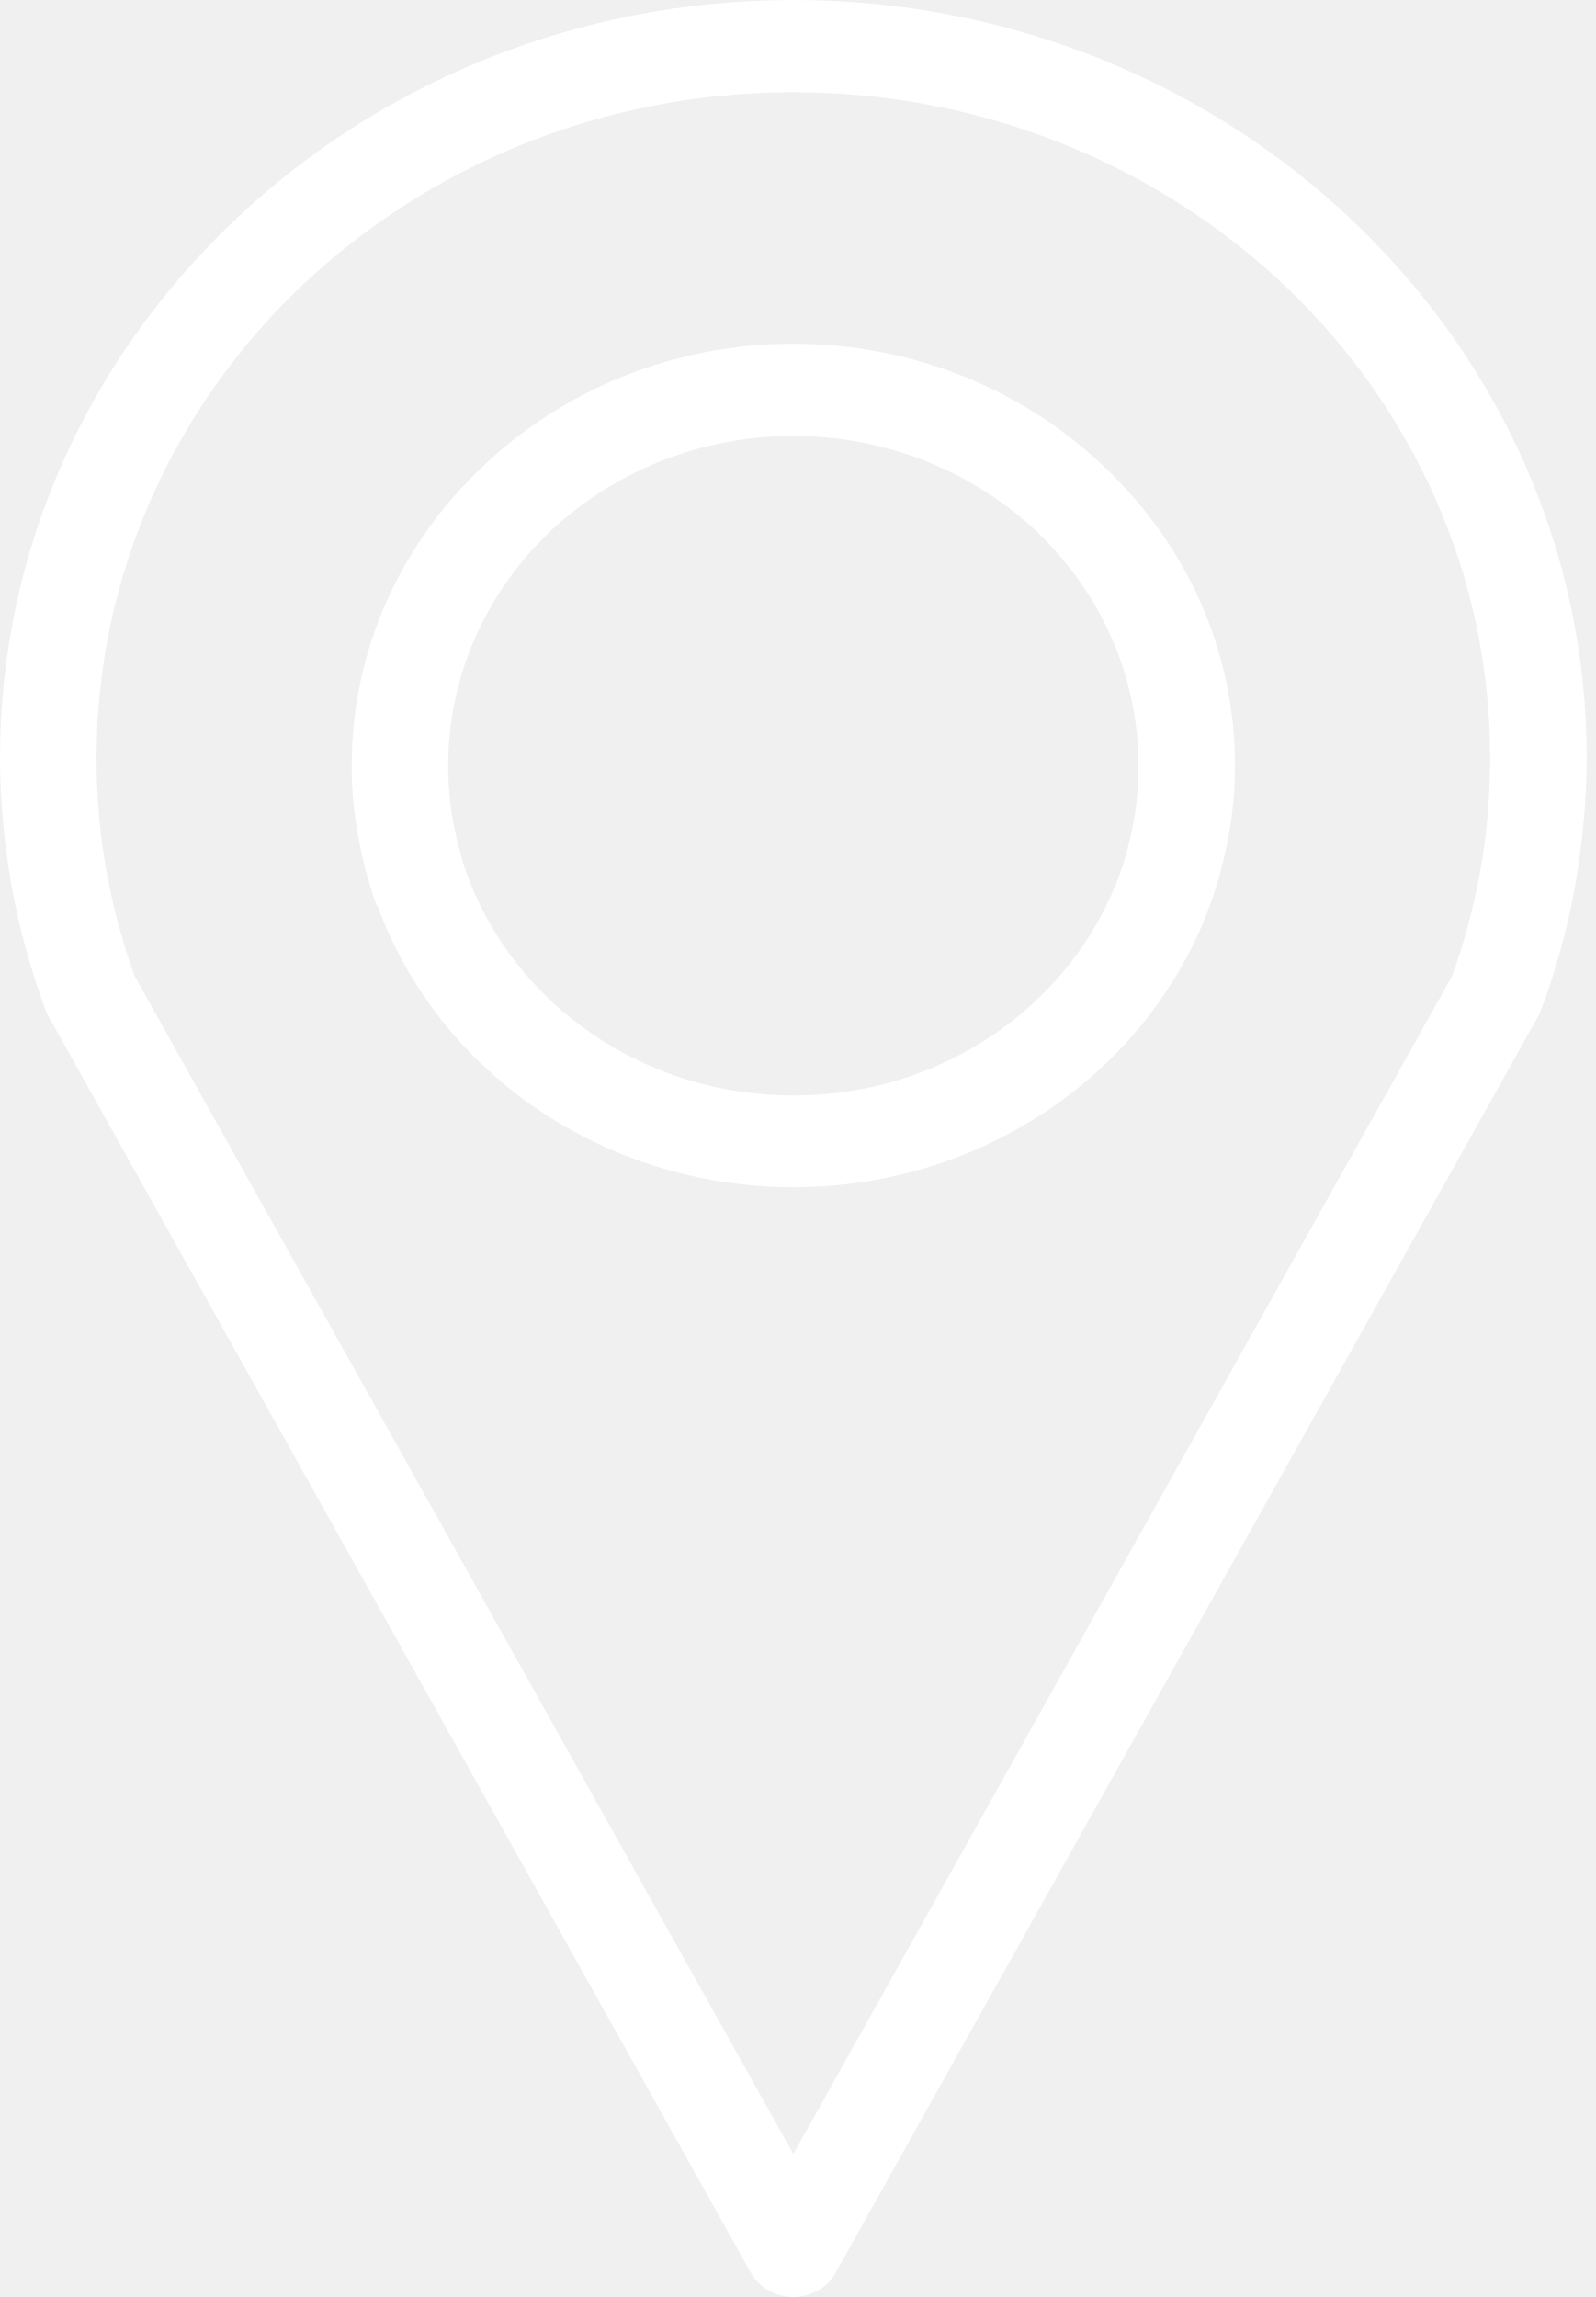
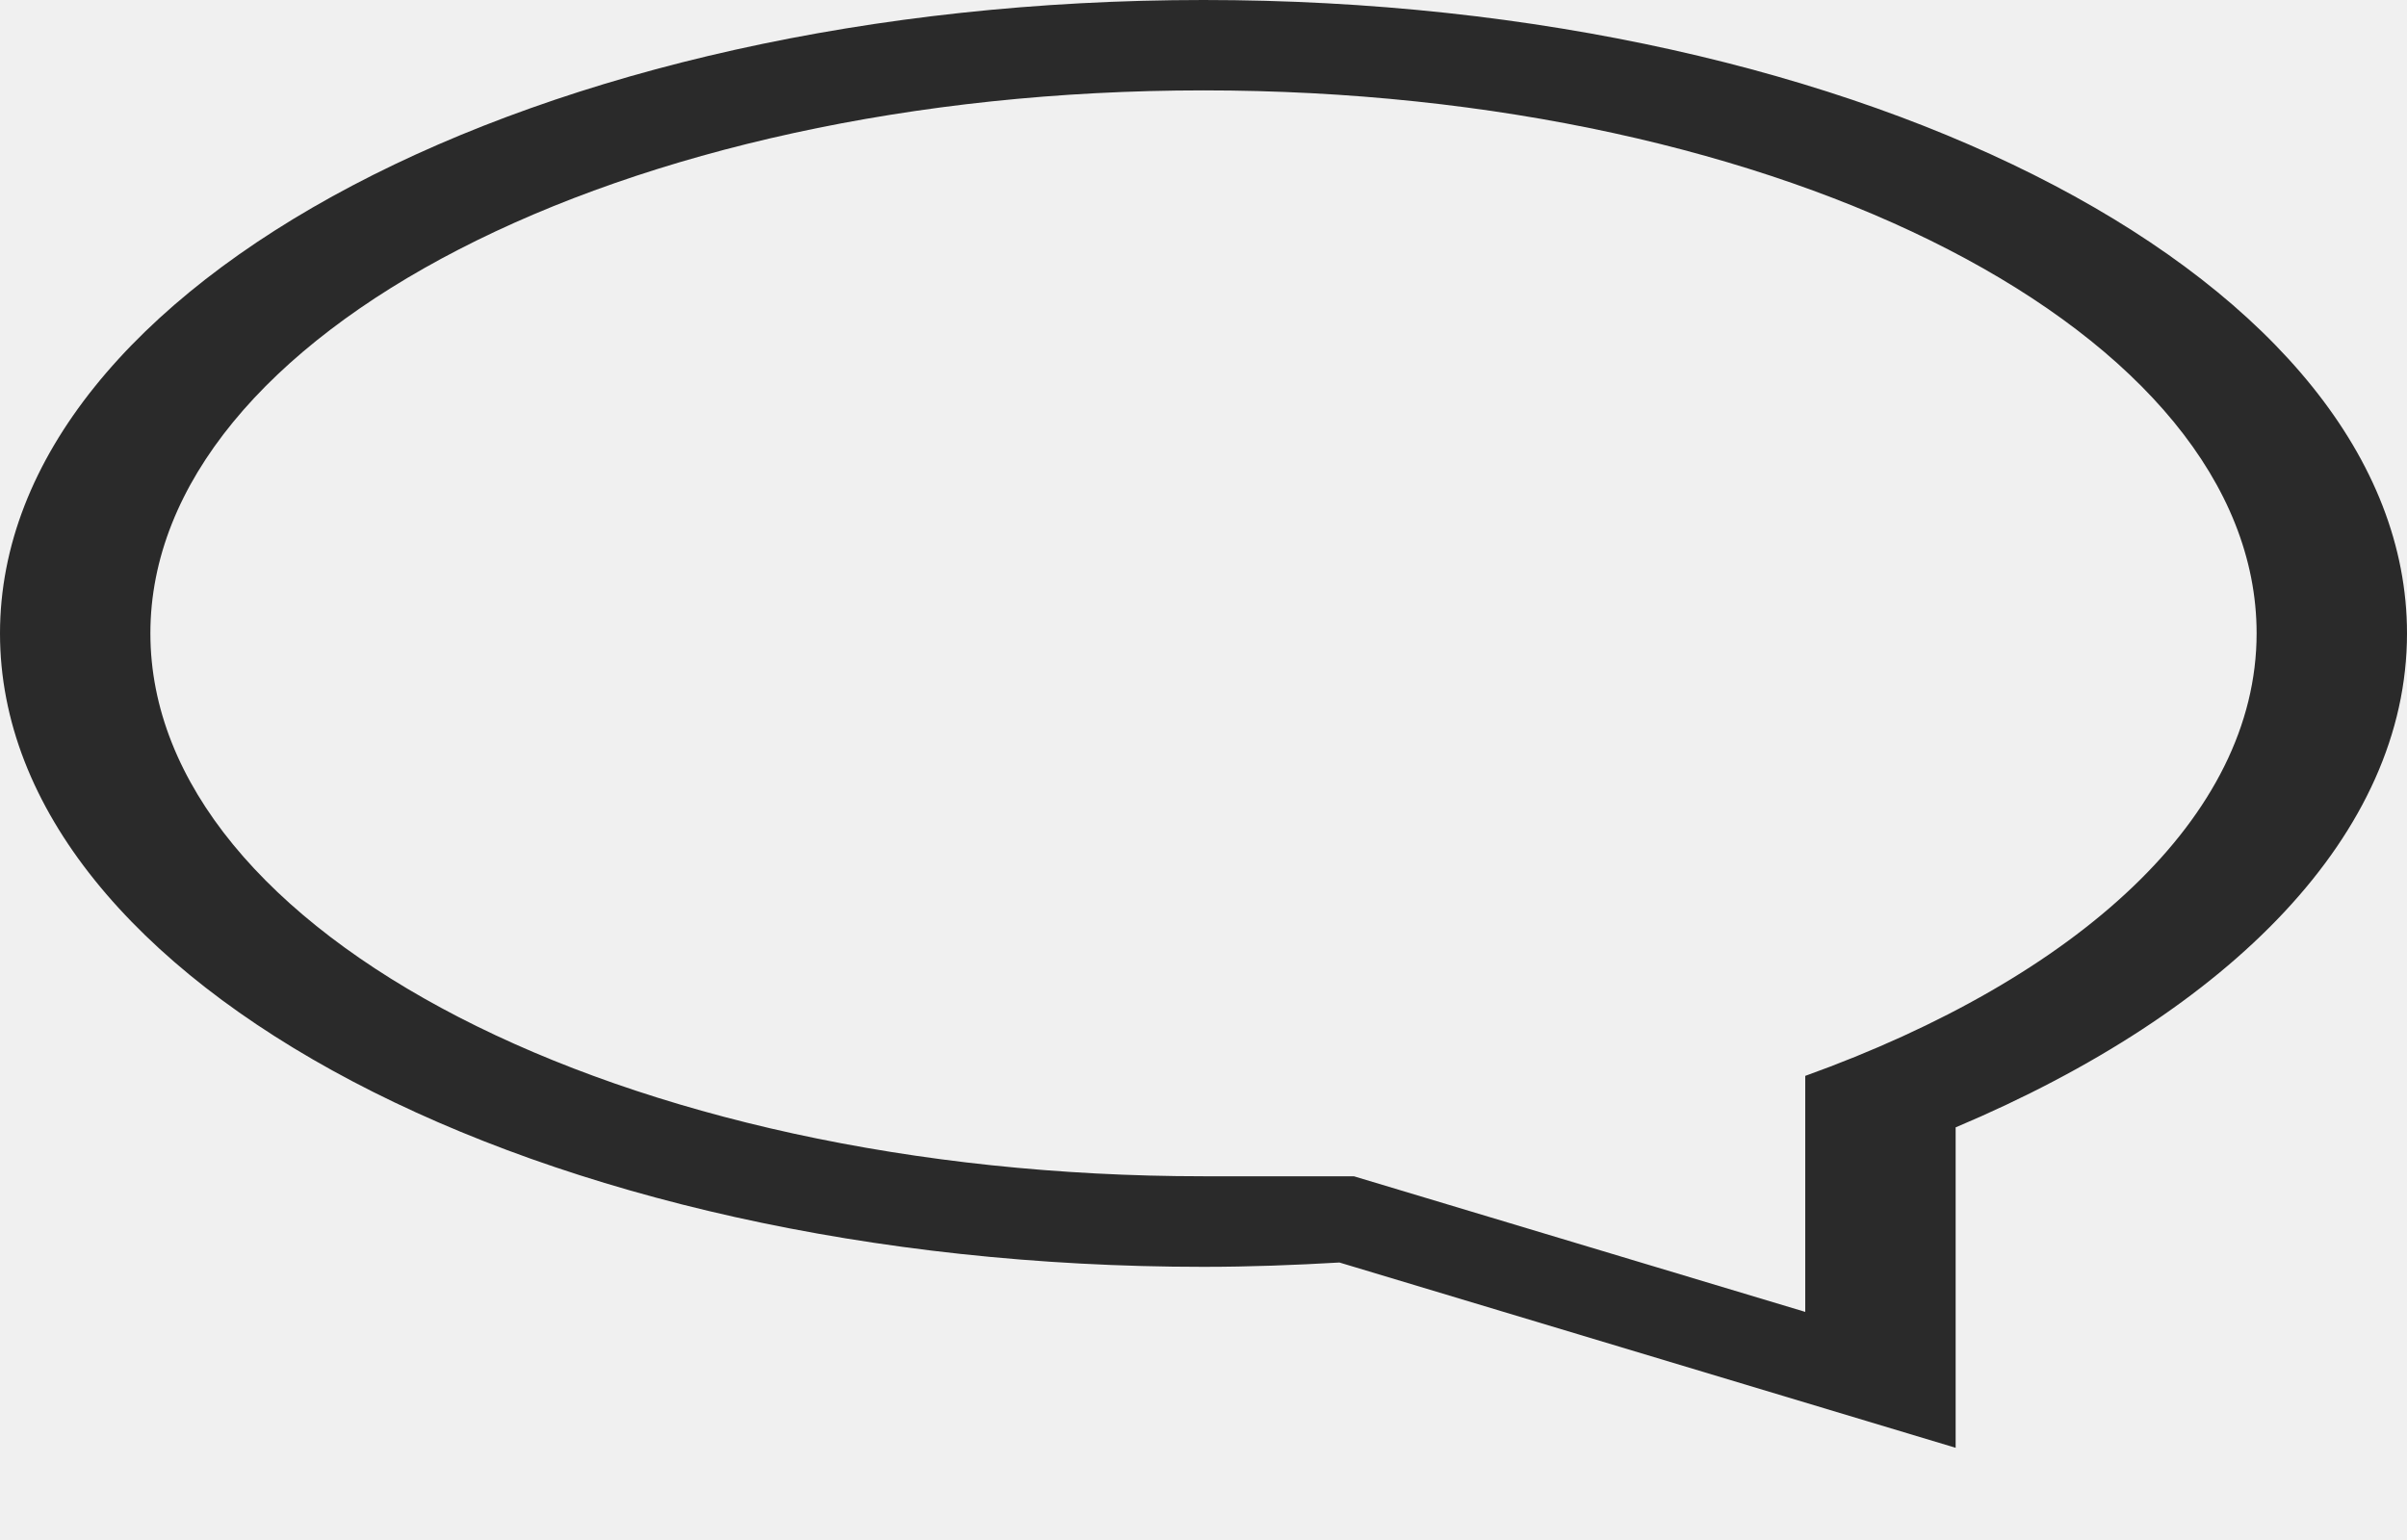
- <svg xmlns="http://www.w3.org/2000/svg" width="25" height="36" viewBox="0 0 25 36" fill="none">
-   <path d="M12.433 33.759L22.756 15.3C22.953 14.761 23.098 14.206 23.2 13.642C23.303 13.071 23.354 12.483 23.354 11.879C23.354 8.997 22.132 6.384 20.158 4.498C18.176 2.613 15.45 1.445 12.433 1.445C9.417 1.445 6.691 2.613 4.708 4.498C2.734 6.384 1.513 8.997 1.513 11.879C1.513 12.483 1.564 13.071 1.666 13.642C1.769 14.206 1.914 14.761 2.111 15.3L12.433 33.759ZM12.433 5.388C14.348 5.388 16.074 6.131 17.321 7.331C18.577 8.523 19.355 10.173 19.355 12.001C19.355 12.377 19.321 12.744 19.252 13.112C19.184 13.479 19.09 13.838 18.962 14.189C18.483 15.496 17.586 16.614 16.424 17.398C15.296 18.157 13.92 18.606 12.433 18.606C10.947 18.606 9.571 18.157 8.443 17.398C7.281 16.614 6.392 15.496 5.913 14.189L5.905 14.197C5.777 13.847 5.683 13.487 5.614 13.112C5.546 12.744 5.512 12.377 5.512 12.001C5.512 10.173 6.289 8.523 7.545 7.331C8.793 6.131 10.519 5.388 12.433 5.388ZM16.262 8.344C15.279 7.413 13.929 6.833 12.433 6.833C10.938 6.833 9.588 7.413 8.605 8.344C7.631 9.283 7.024 10.573 7.024 12.001C7.024 12.303 7.05 12.597 7.101 12.875C7.152 13.161 7.229 13.446 7.323 13.716C7.699 14.736 8.4 15.61 9.306 16.222C10.186 16.818 11.263 17.169 12.433 17.169C13.604 17.169 14.681 16.818 15.561 16.222C16.467 15.61 17.167 14.736 17.543 13.716C17.637 13.446 17.714 13.169 17.766 12.875C17.817 12.597 17.843 12.303 17.843 12.001C17.843 10.573 17.236 9.283 16.262 8.344ZM24.115 15.912L13.1 35.612C13.031 35.743 12.929 35.849 12.784 35.914C12.425 36.102 11.963 35.971 11.767 35.62L0.778 15.961C0.752 15.912 0.726 15.871 0.709 15.814C0.479 15.194 0.299 14.54 0.179 13.879C0.068 13.218 0 12.556 0 11.879C0 8.597 1.393 5.633 3.649 3.478C5.896 1.331 8.998 0 12.433 0C15.868 0 18.97 1.331 21.218 3.478C23.474 5.633 24.867 8.597 24.867 11.879C24.867 12.556 24.798 13.218 24.687 13.879C24.568 14.54 24.388 15.194 24.157 15.814C24.149 15.847 24.132 15.879 24.115 15.912Z" fill="white" />
+ <svg xmlns="http://www.w3.org/2000/svg" width="25" height="16" viewBox="0 0 25 16" fill="none">
+   <path fill-rule="evenodd" clip-rule="evenodd" d="M12.5 13.162C12.98 13.162 13.448 13.144 13.912 13.117L20.312 15.042V11.713C23.169 10.507 25 8.658 25 6.581C25 2.946 19.405 0 12.5 0C5.597 0 0 2.946 0 6.581C0 10.216 5.597 13.162 12.5 13.162ZM12.5 0.939C18.541 0.939 23.438 3.465 23.438 6.58C23.438 8.49 21.573 10.161 18.75 11.178V11.28V13.63L14.062 12.221C14.062 12.221 14.292 12.221 12.5 12.221C6.461 12.221 1.562 9.695 1.562 6.58C1.562 3.465 6.461 0.939 12.5 0.939Z" fill="#2A2A2A" />
</svg>
